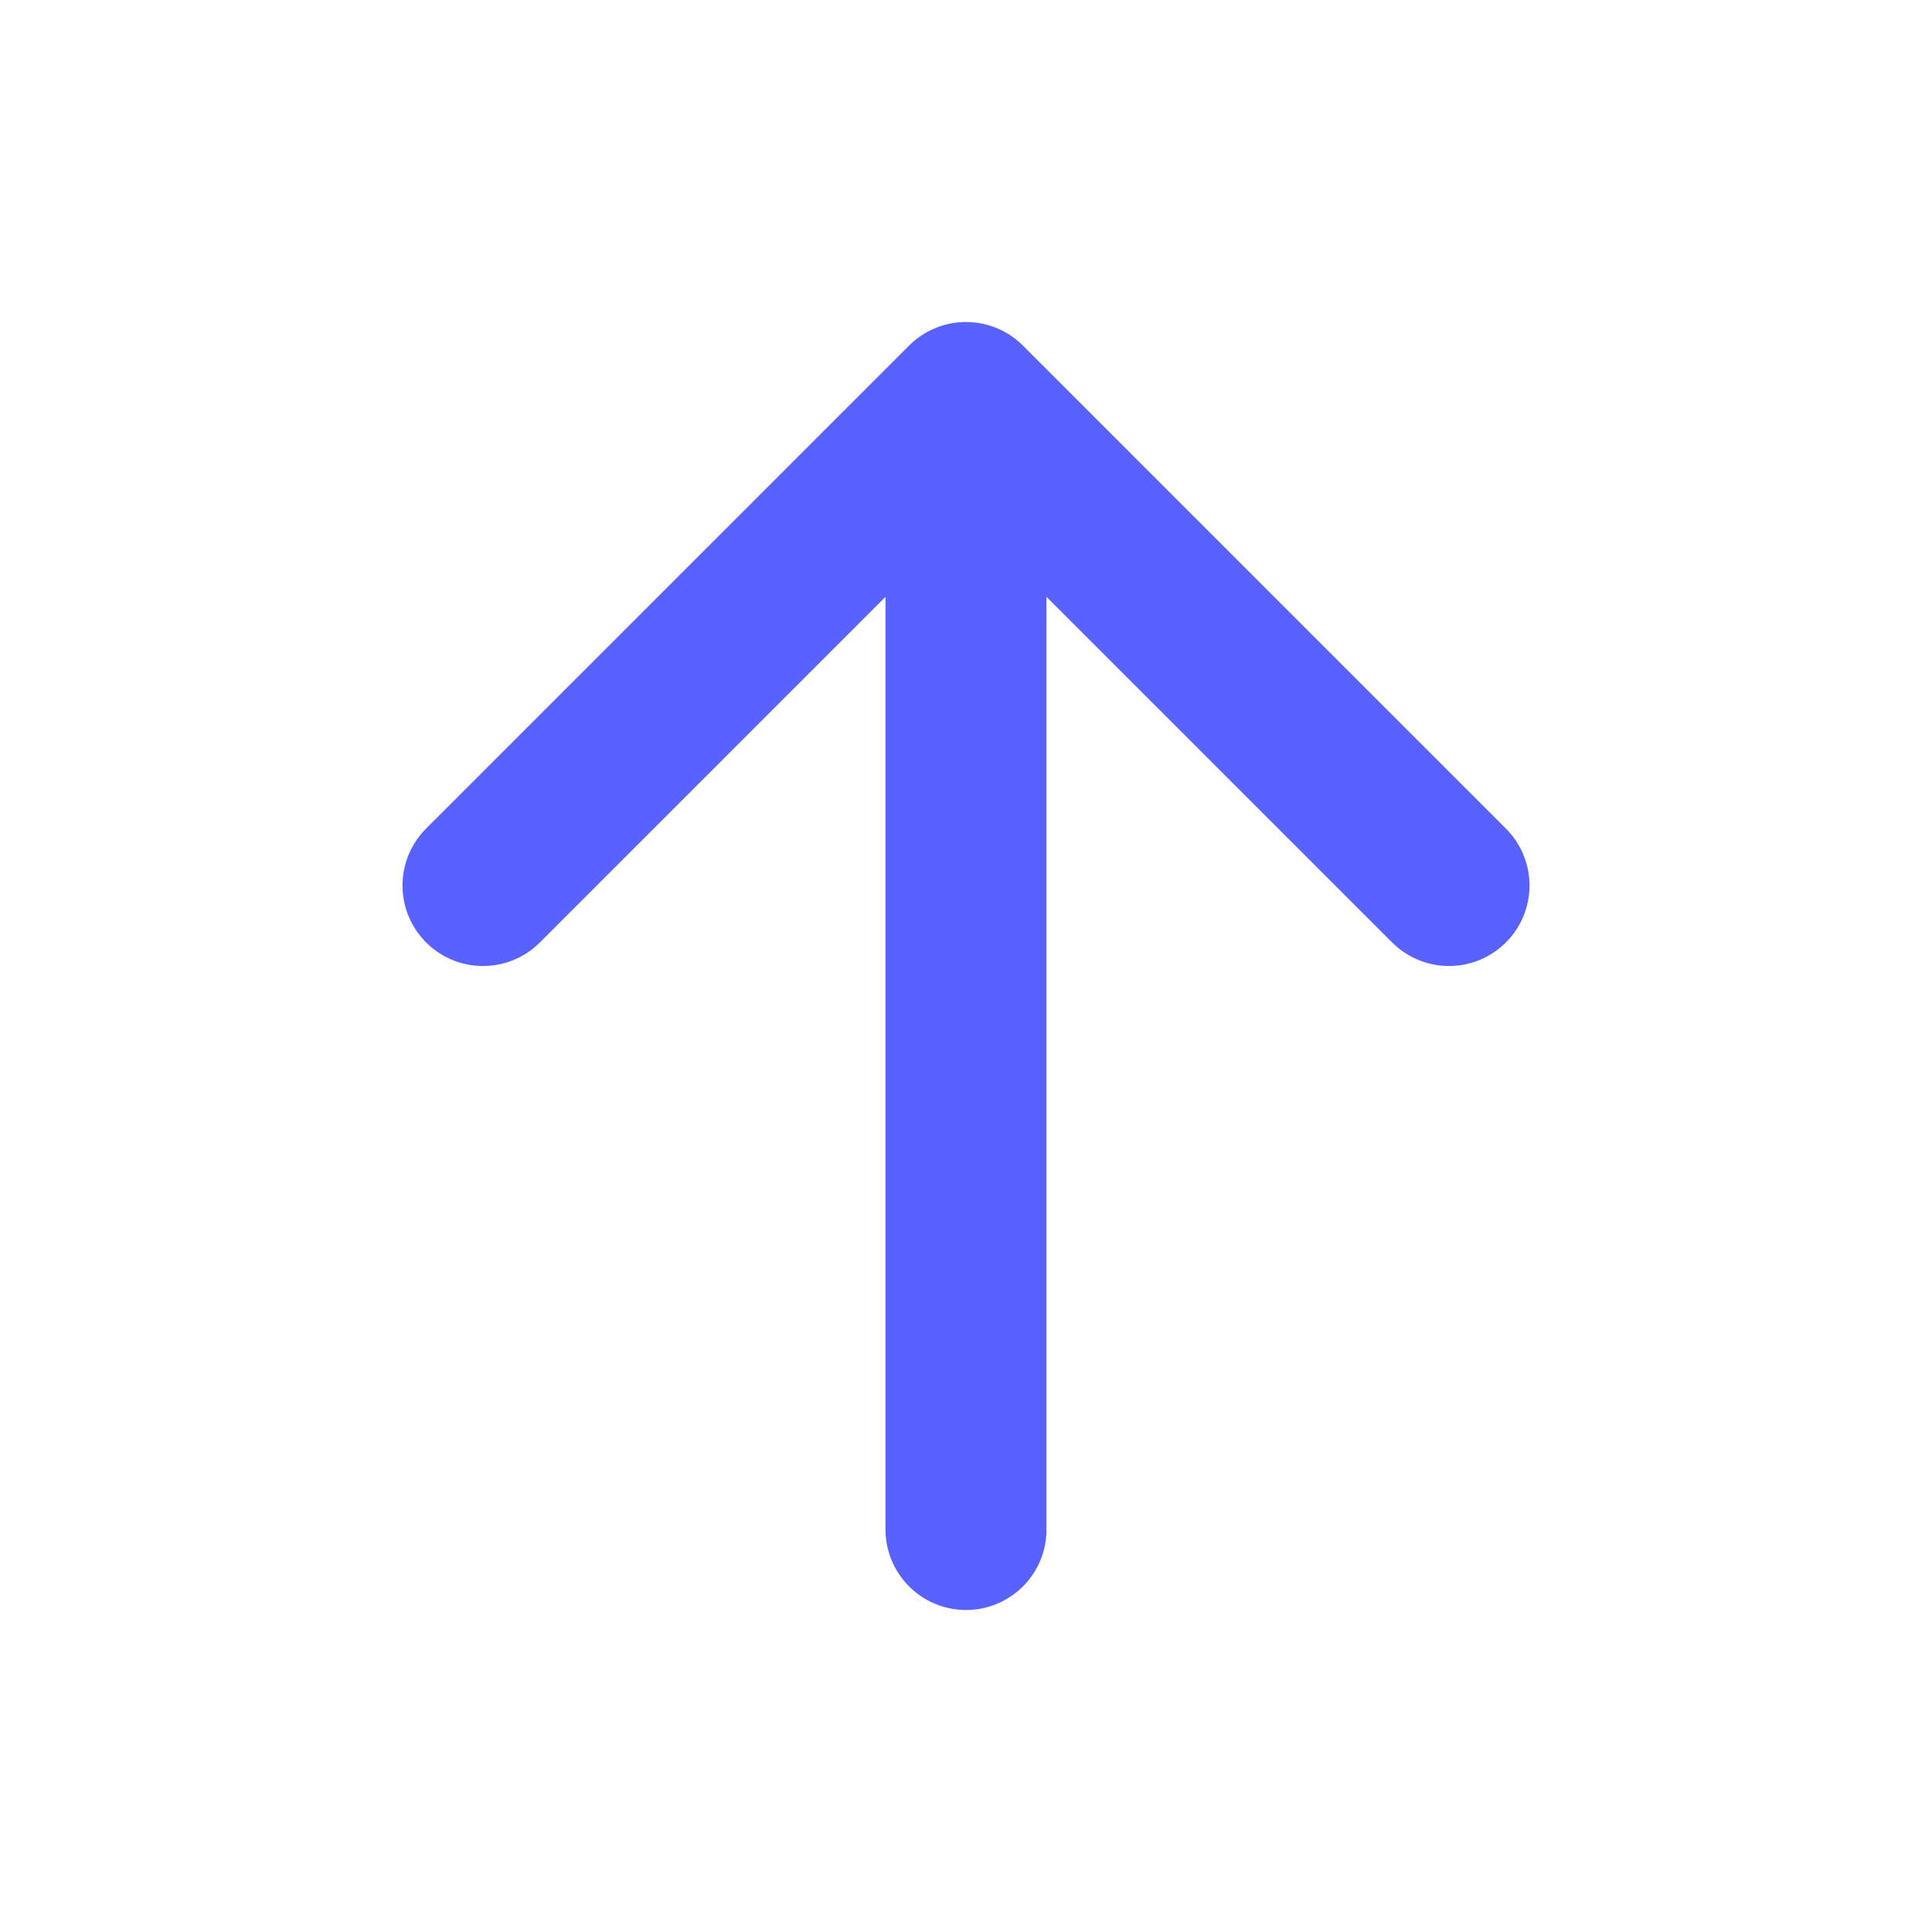
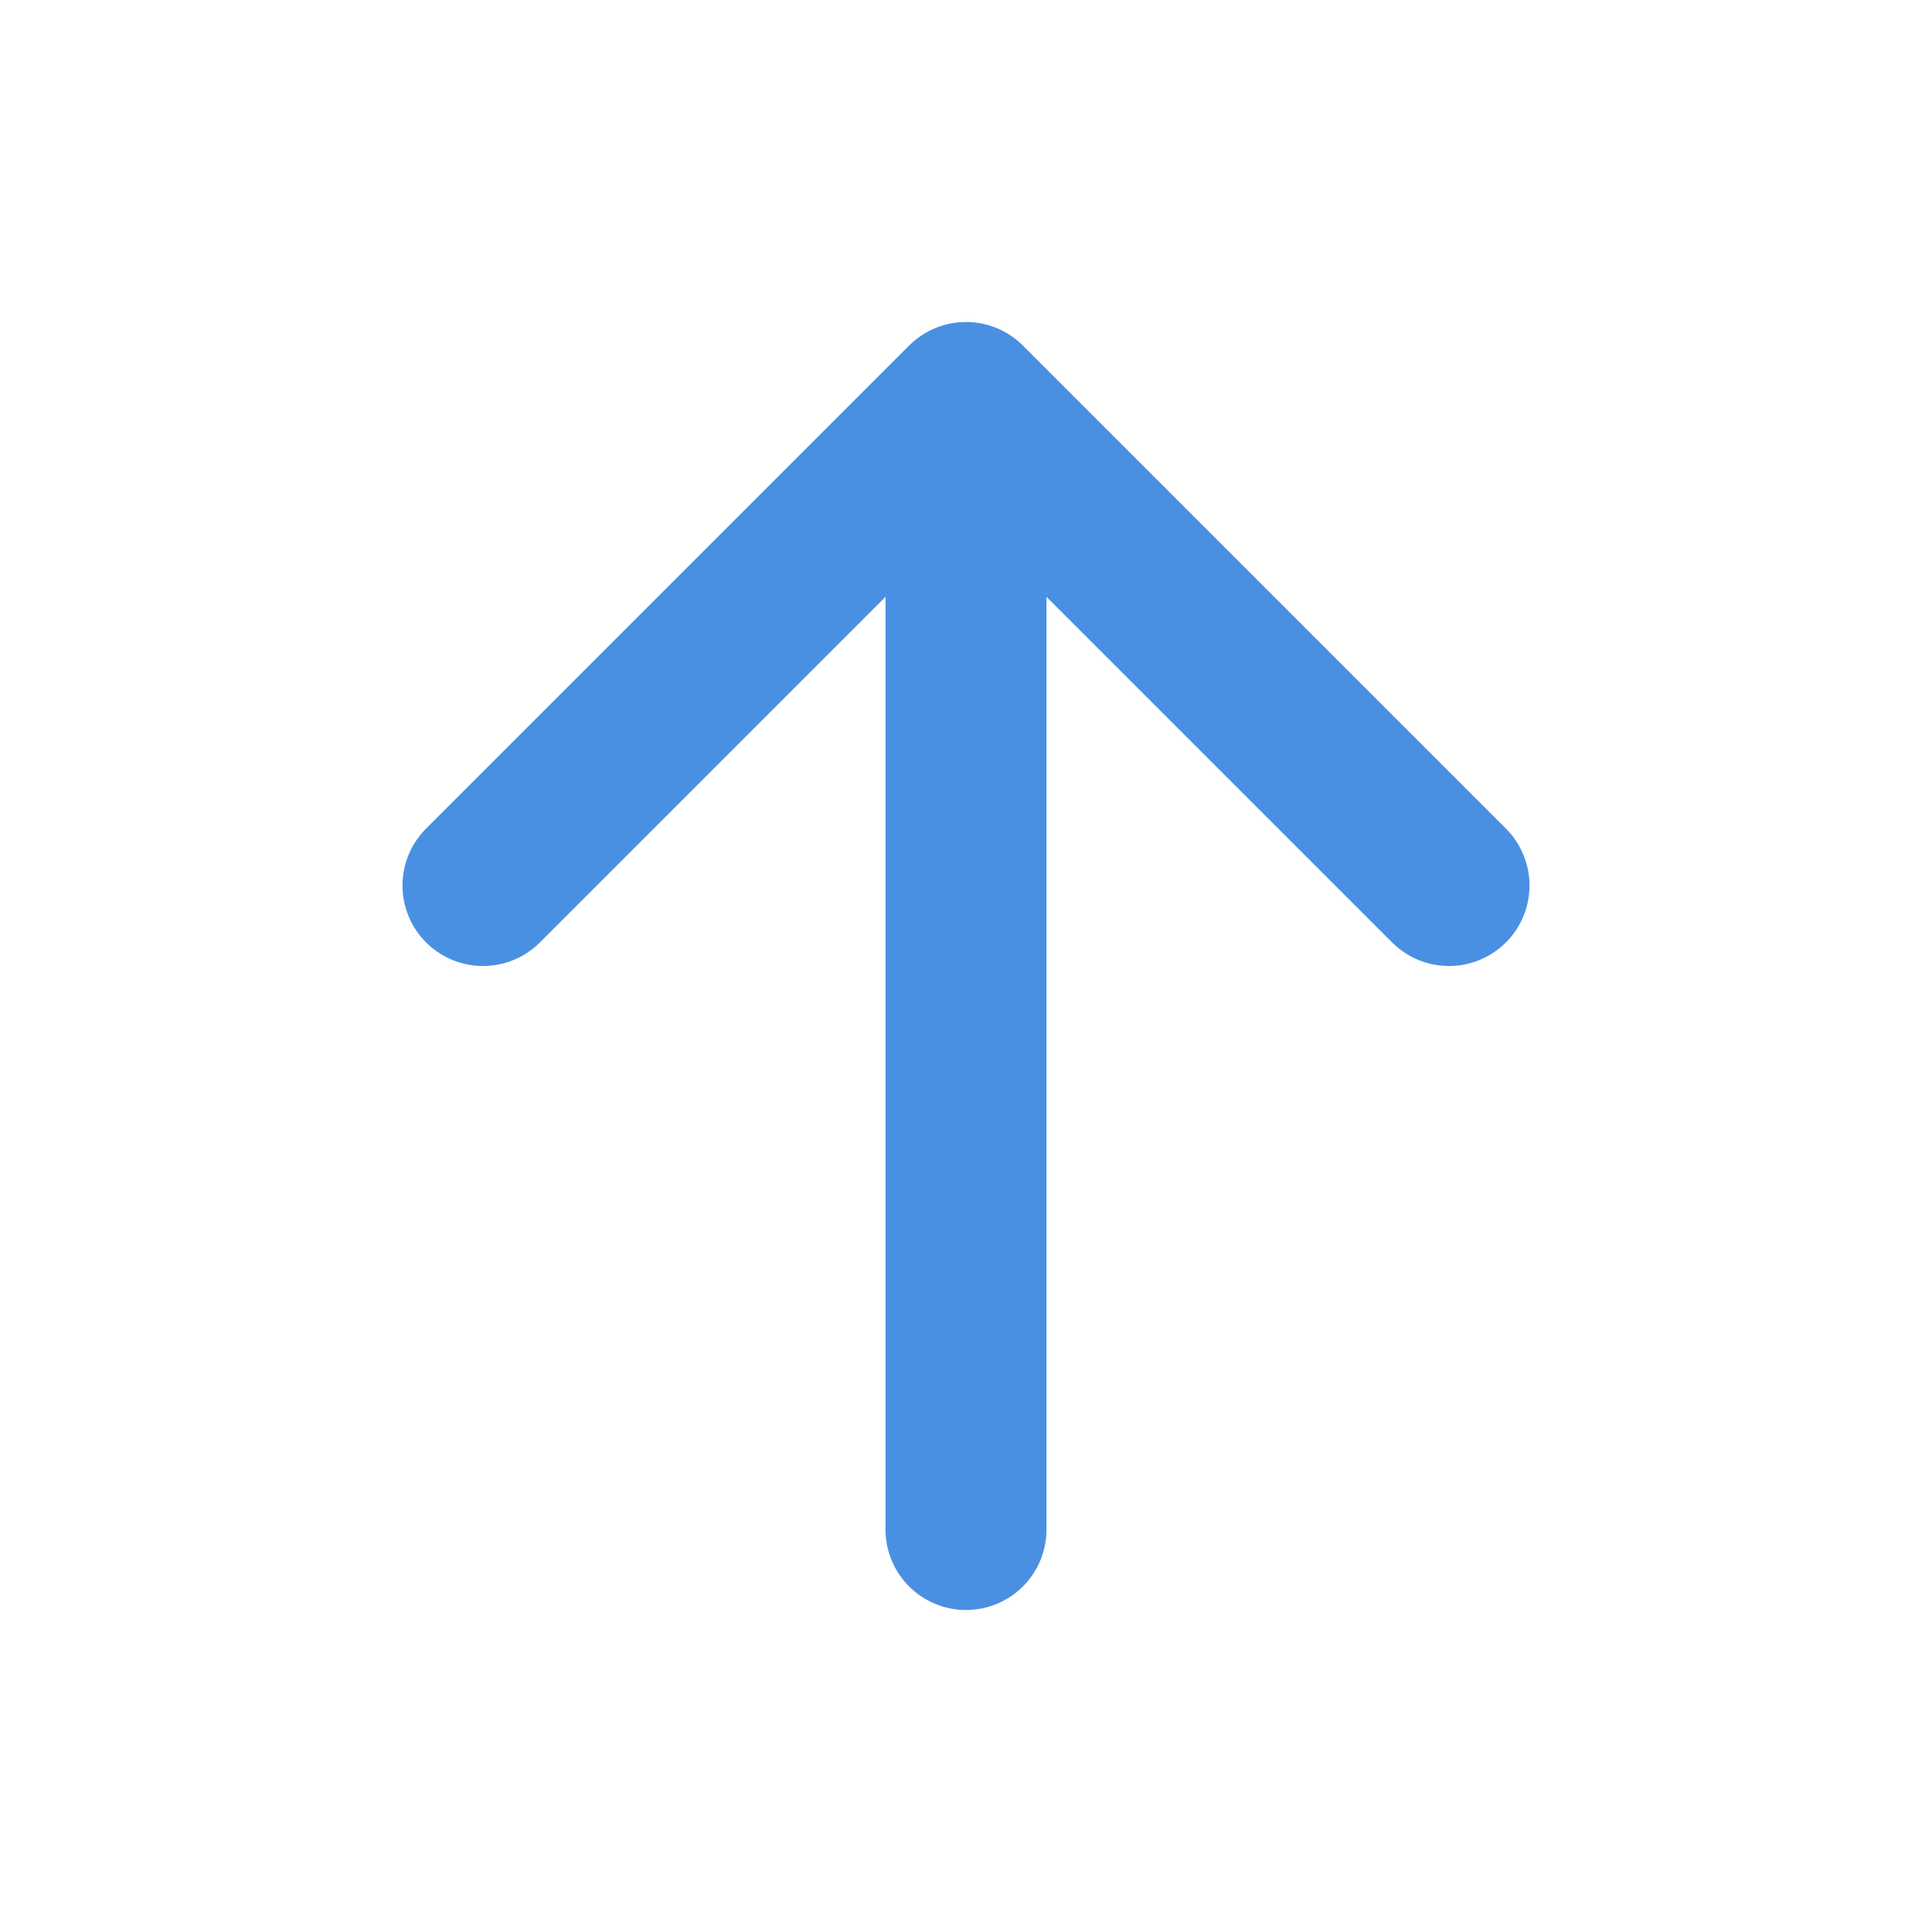
<svg xmlns="http://www.w3.org/2000/svg" width="800px" height="800px" viewBox="0 0 24 24" fill="none">
-   <path d="M12 5V19M12 5L6 11M12 5L18 11" stroke="#5962FF" stroke-width="2" stroke-linecap="round" stroke-linejoin="round" />
+   <path d="M12 5V19M12 5L6 11M12 5L18 11" stroke="#4A90E2" stroke-width="2" stroke-linecap="round" stroke-linejoin="round" />
</svg>
